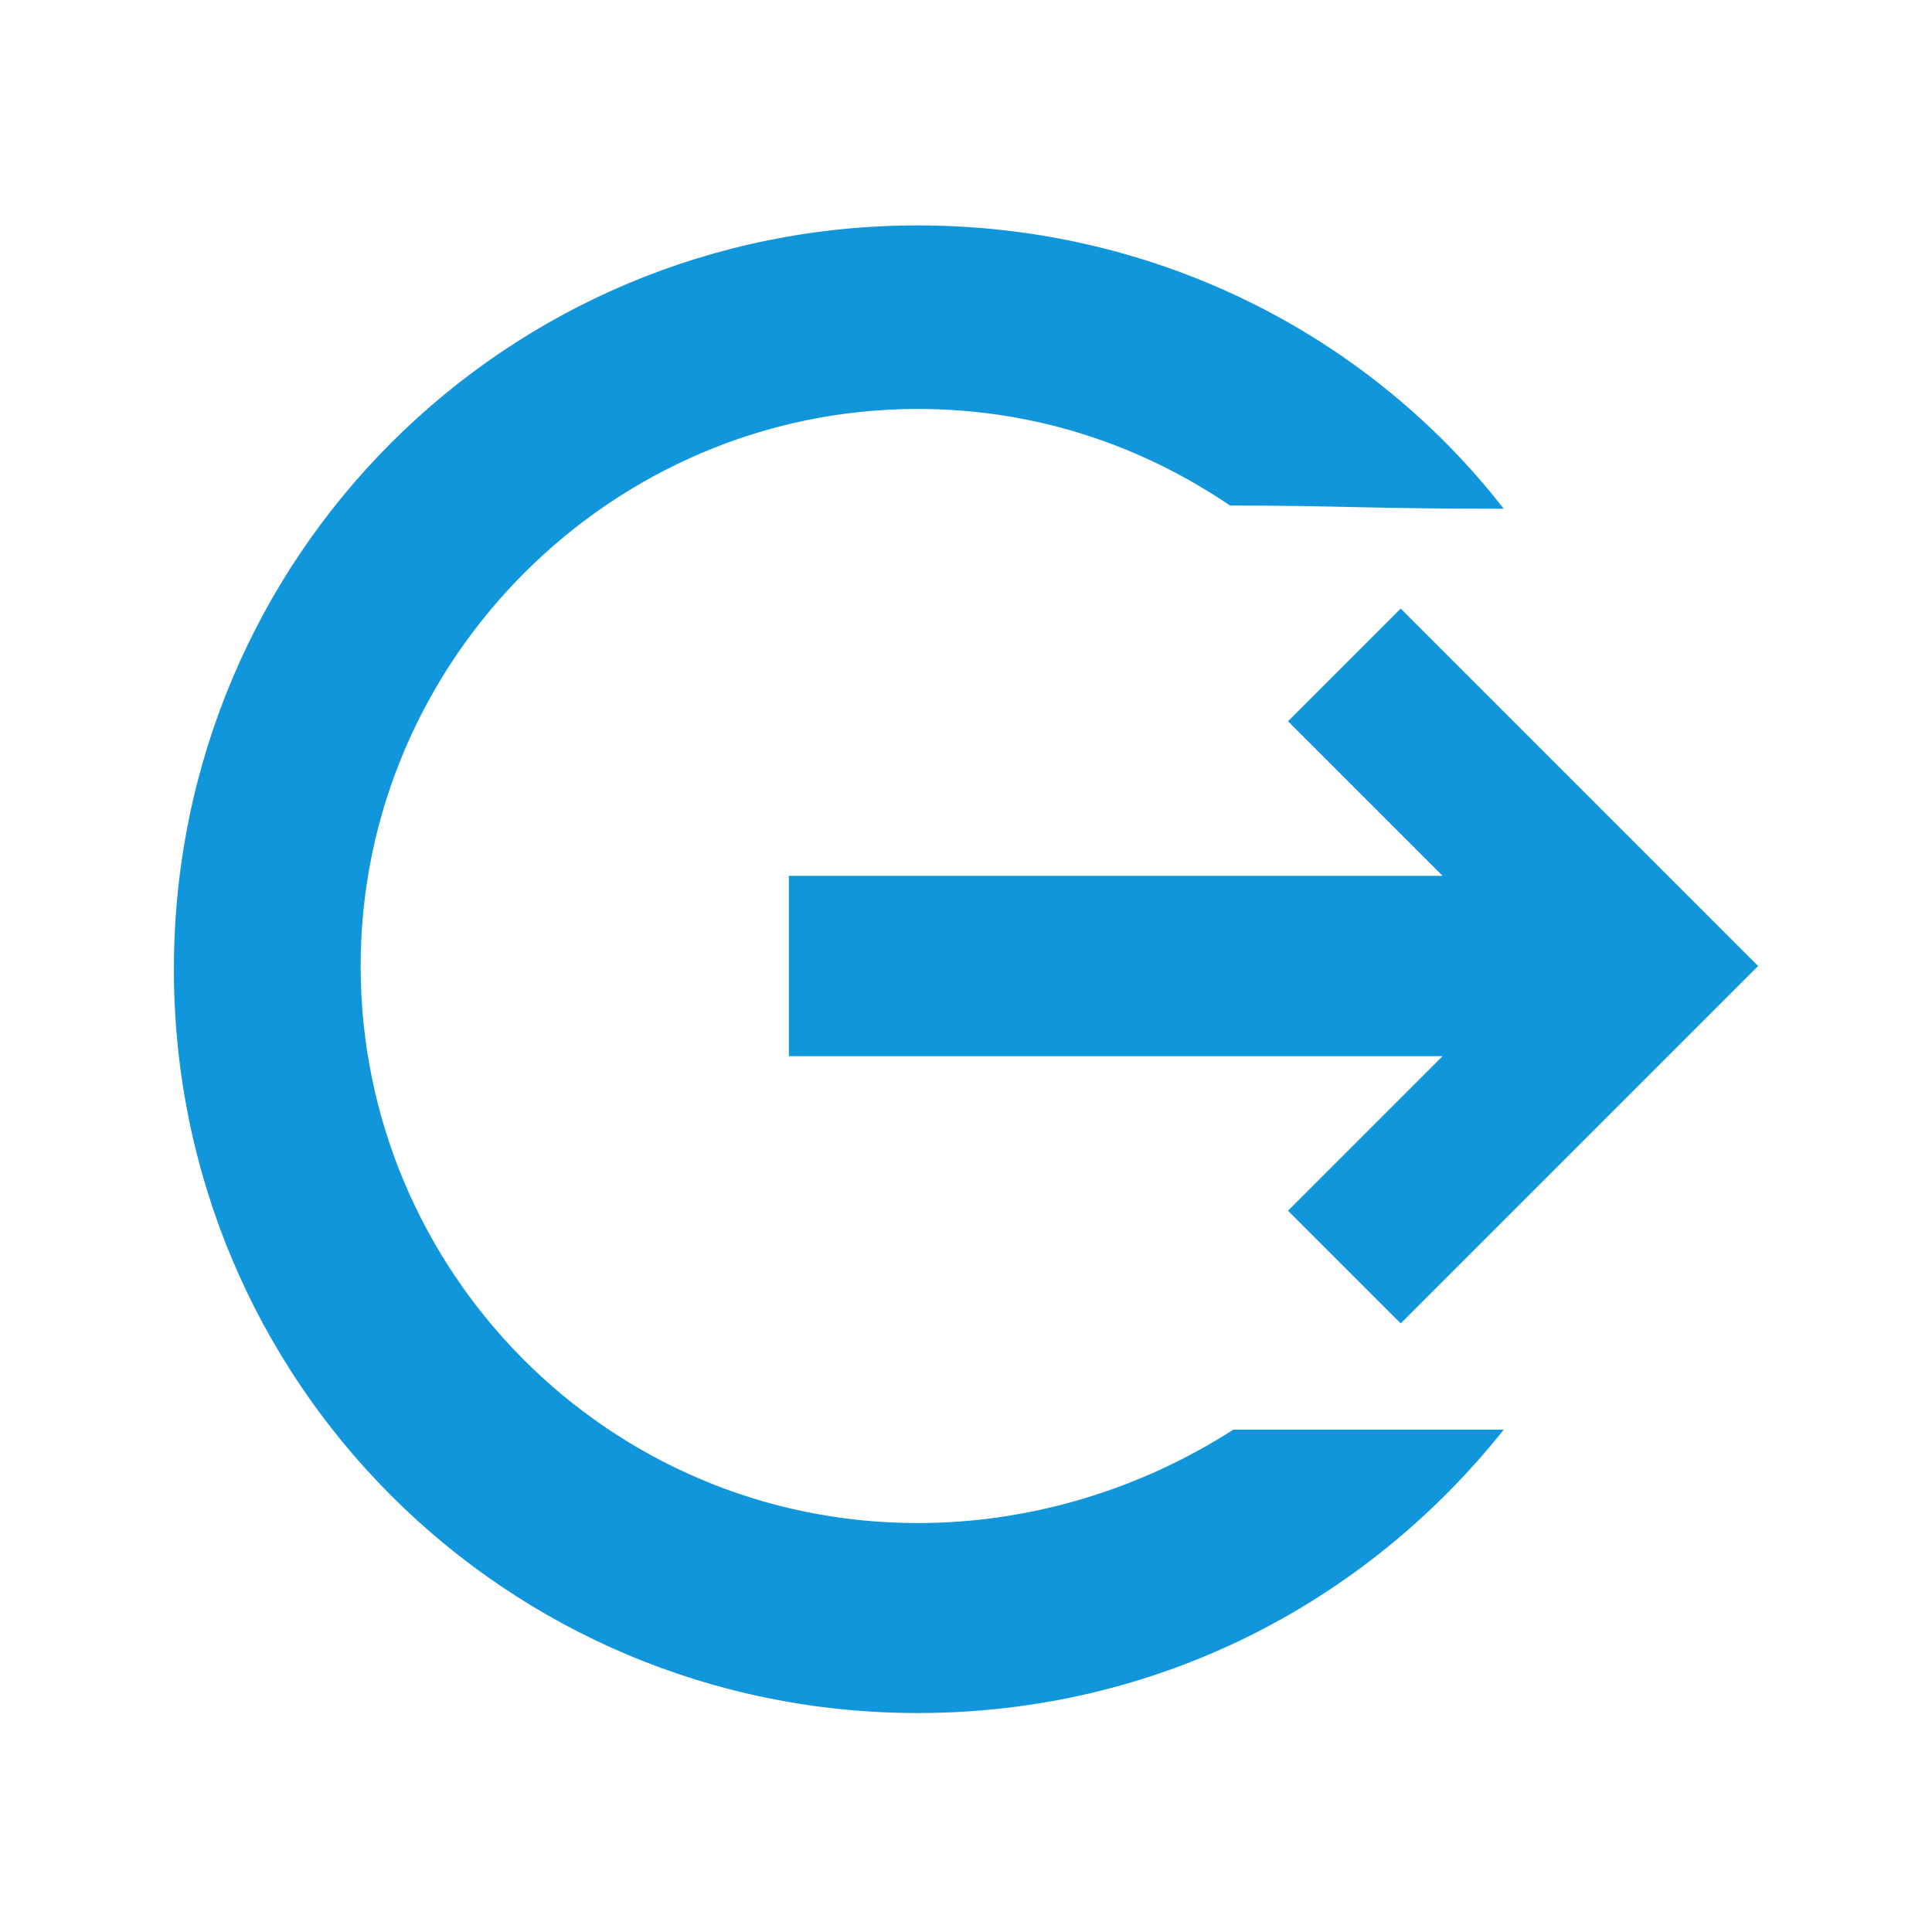
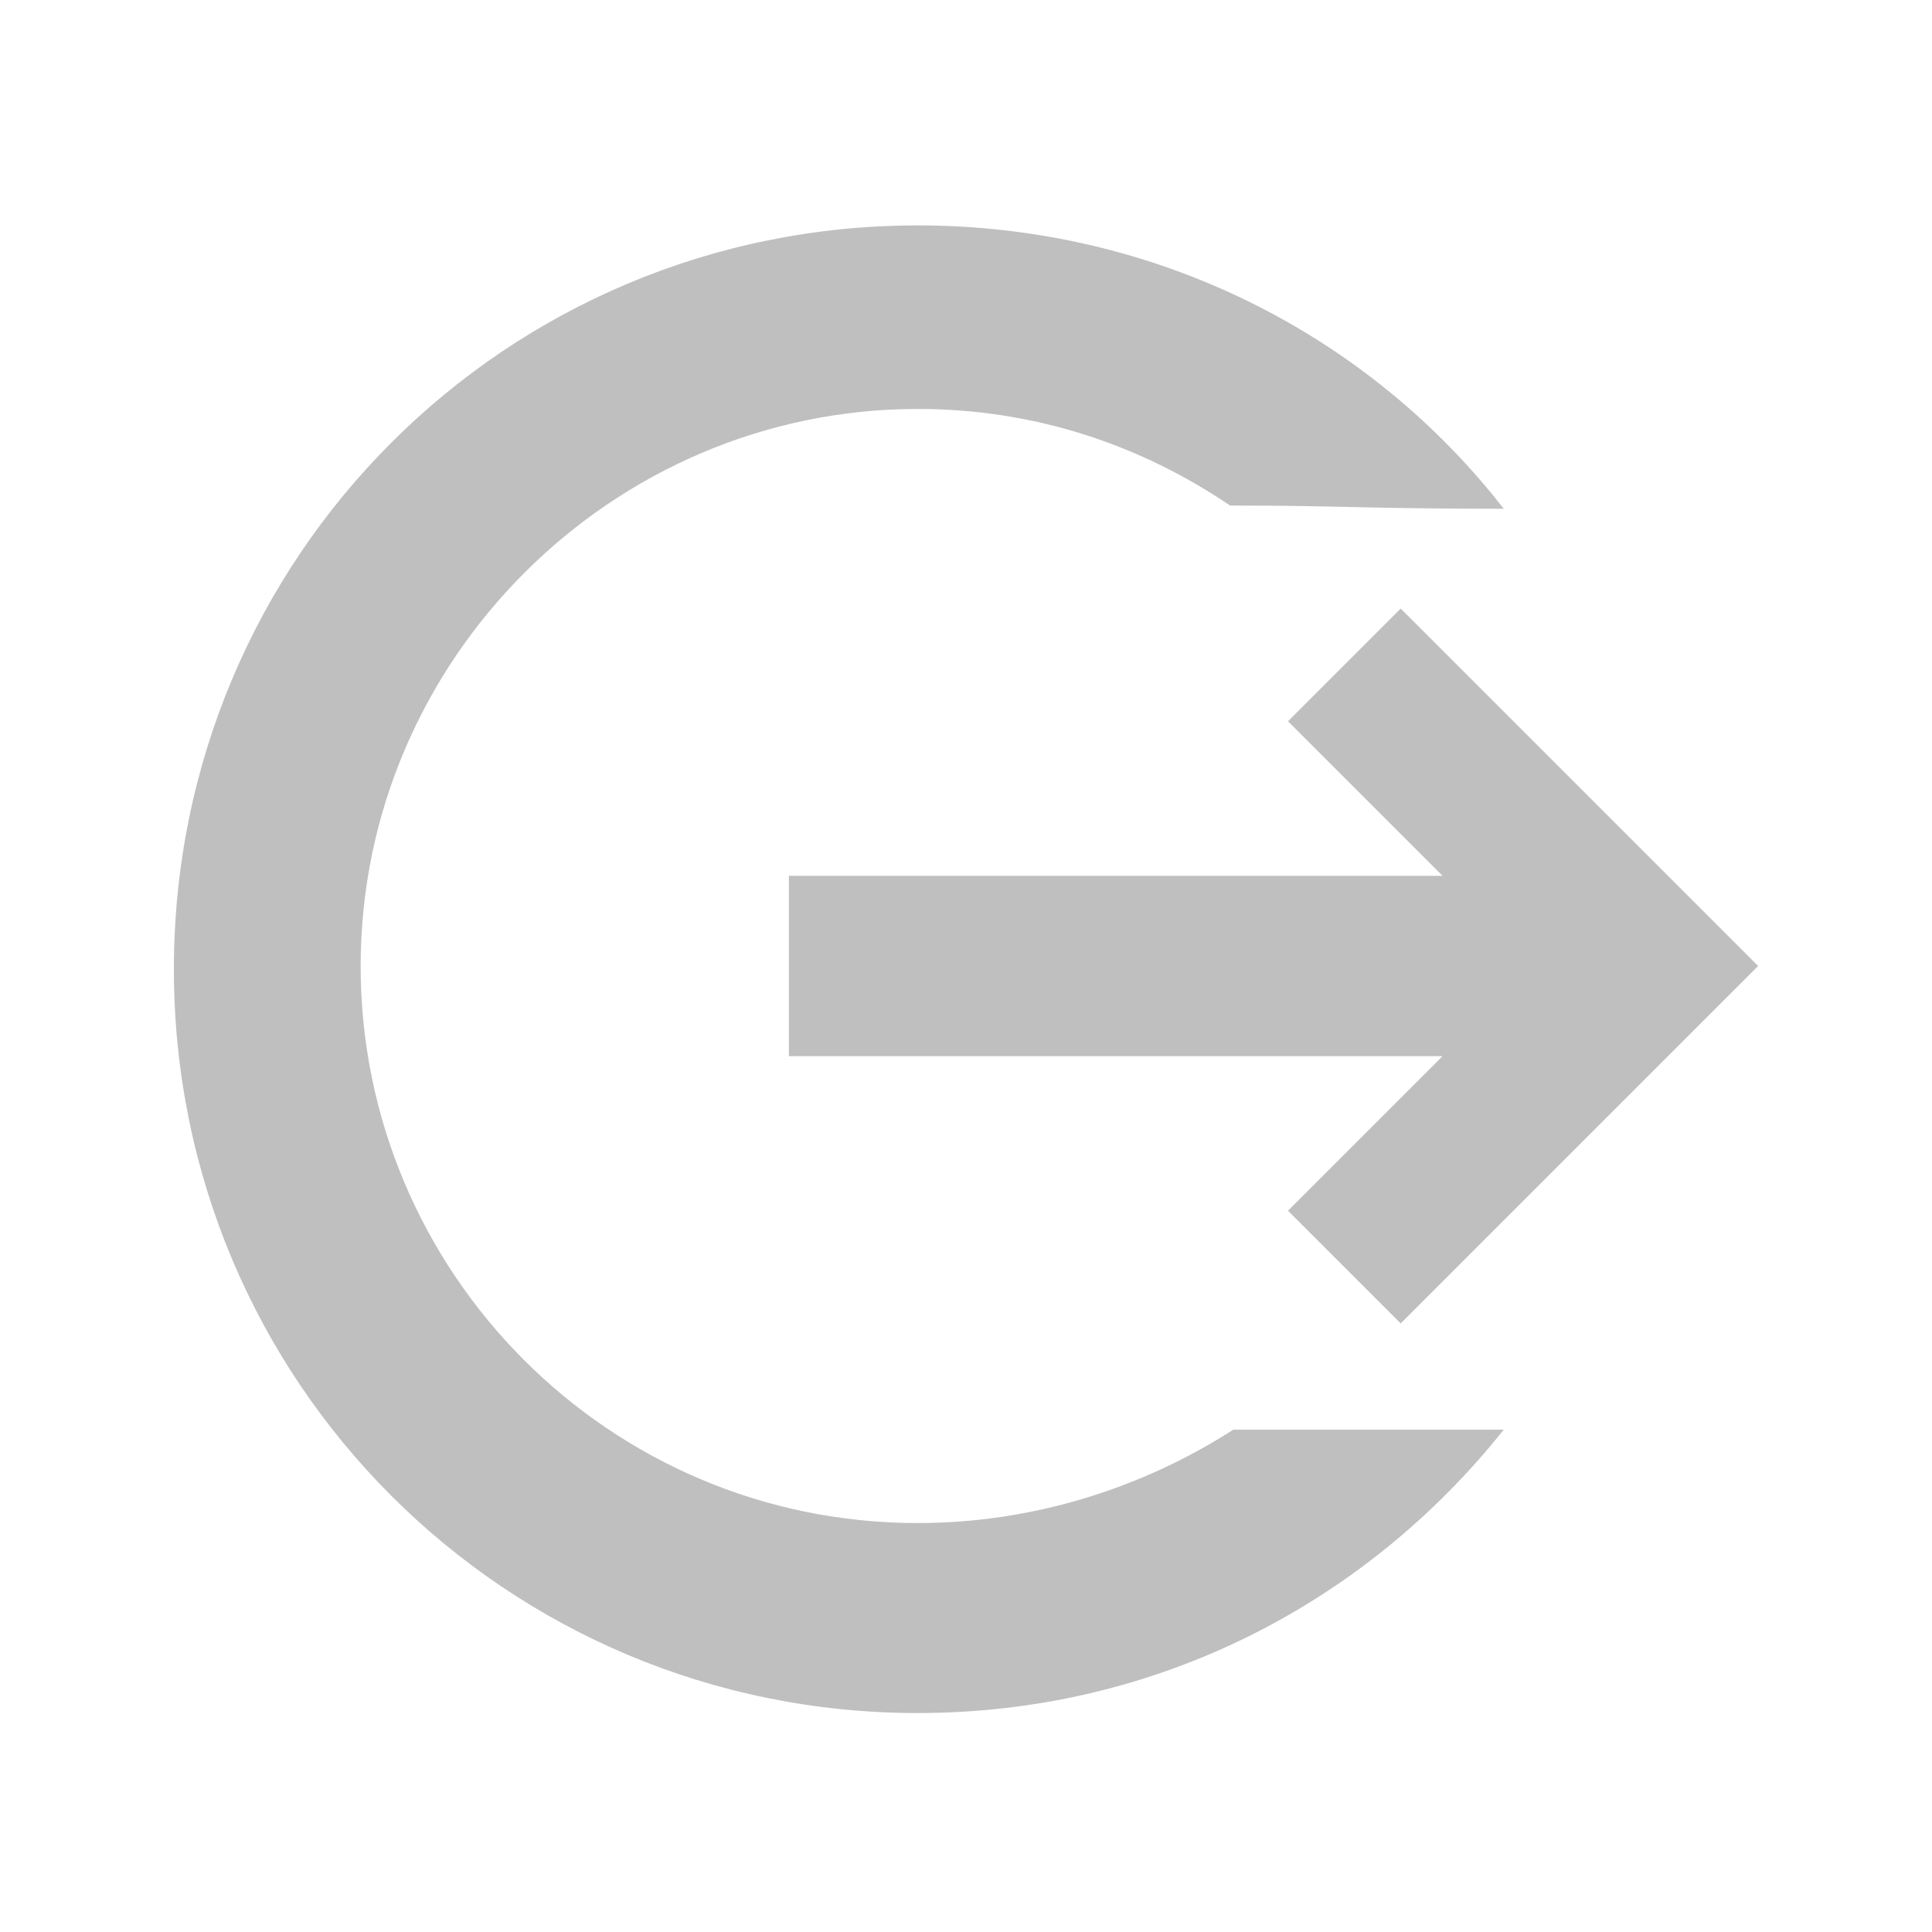
<svg xmlns="http://www.w3.org/2000/svg" t="1536166615310" class="icon" style="" viewBox="0 0 1024 1024" version="1.1" p-id="2474" width="32" height="32">
  <defs>
    <style type="text/css" />
  </defs>
-   <path d="M486.4 807.253c-163.84 0-295.253-133.12-295.253-295.253s133.12-295.253 295.253-295.253c61.44 0 117.76 18.773 165.547 51.2 59.733 0 71.68 1.707 145.067 1.707-71.68-92.16-184.32-150.187-310.613-150.187-218.453 0-394.24 175.787-394.24 394.24s175.787 394.24 394.24 394.24c126.293 0 237.227-58.027 310.613-150.187h-143.36c-47.787 30.72-105.813 49.493-167.253 49.493z m196.267-165.547l59.733 59.733 189.44-189.44-189.44-189.44-59.733 59.733 81.92 81.92h-346.453v95.573h346.453l-81.92 81.92z" p-id="2475" fill="#1296db" />
+   <path d="M486.4 807.253c-163.84 0-295.253-133.12-295.253-295.253s133.12-295.253 295.253-295.253c61.44 0 117.76 18.773 165.547 51.2 59.733 0 71.68 1.707 145.067 1.707-71.68-92.16-184.32-150.187-310.613-150.187-218.453 0-394.24 175.787-394.24 394.24s175.787 394.24 394.24 394.24c126.293 0 237.227-58.027 310.613-150.187h-143.36c-47.787 30.72-105.813 49.493-167.253 49.493z m196.267-165.547l59.733 59.733 189.44-189.44-189.44-189.44-59.733 59.733 81.92 81.92h-346.453v95.573h346.453l-81.92 81.92z" p-id="2475" fill="#bfbfbf" />
</svg>
